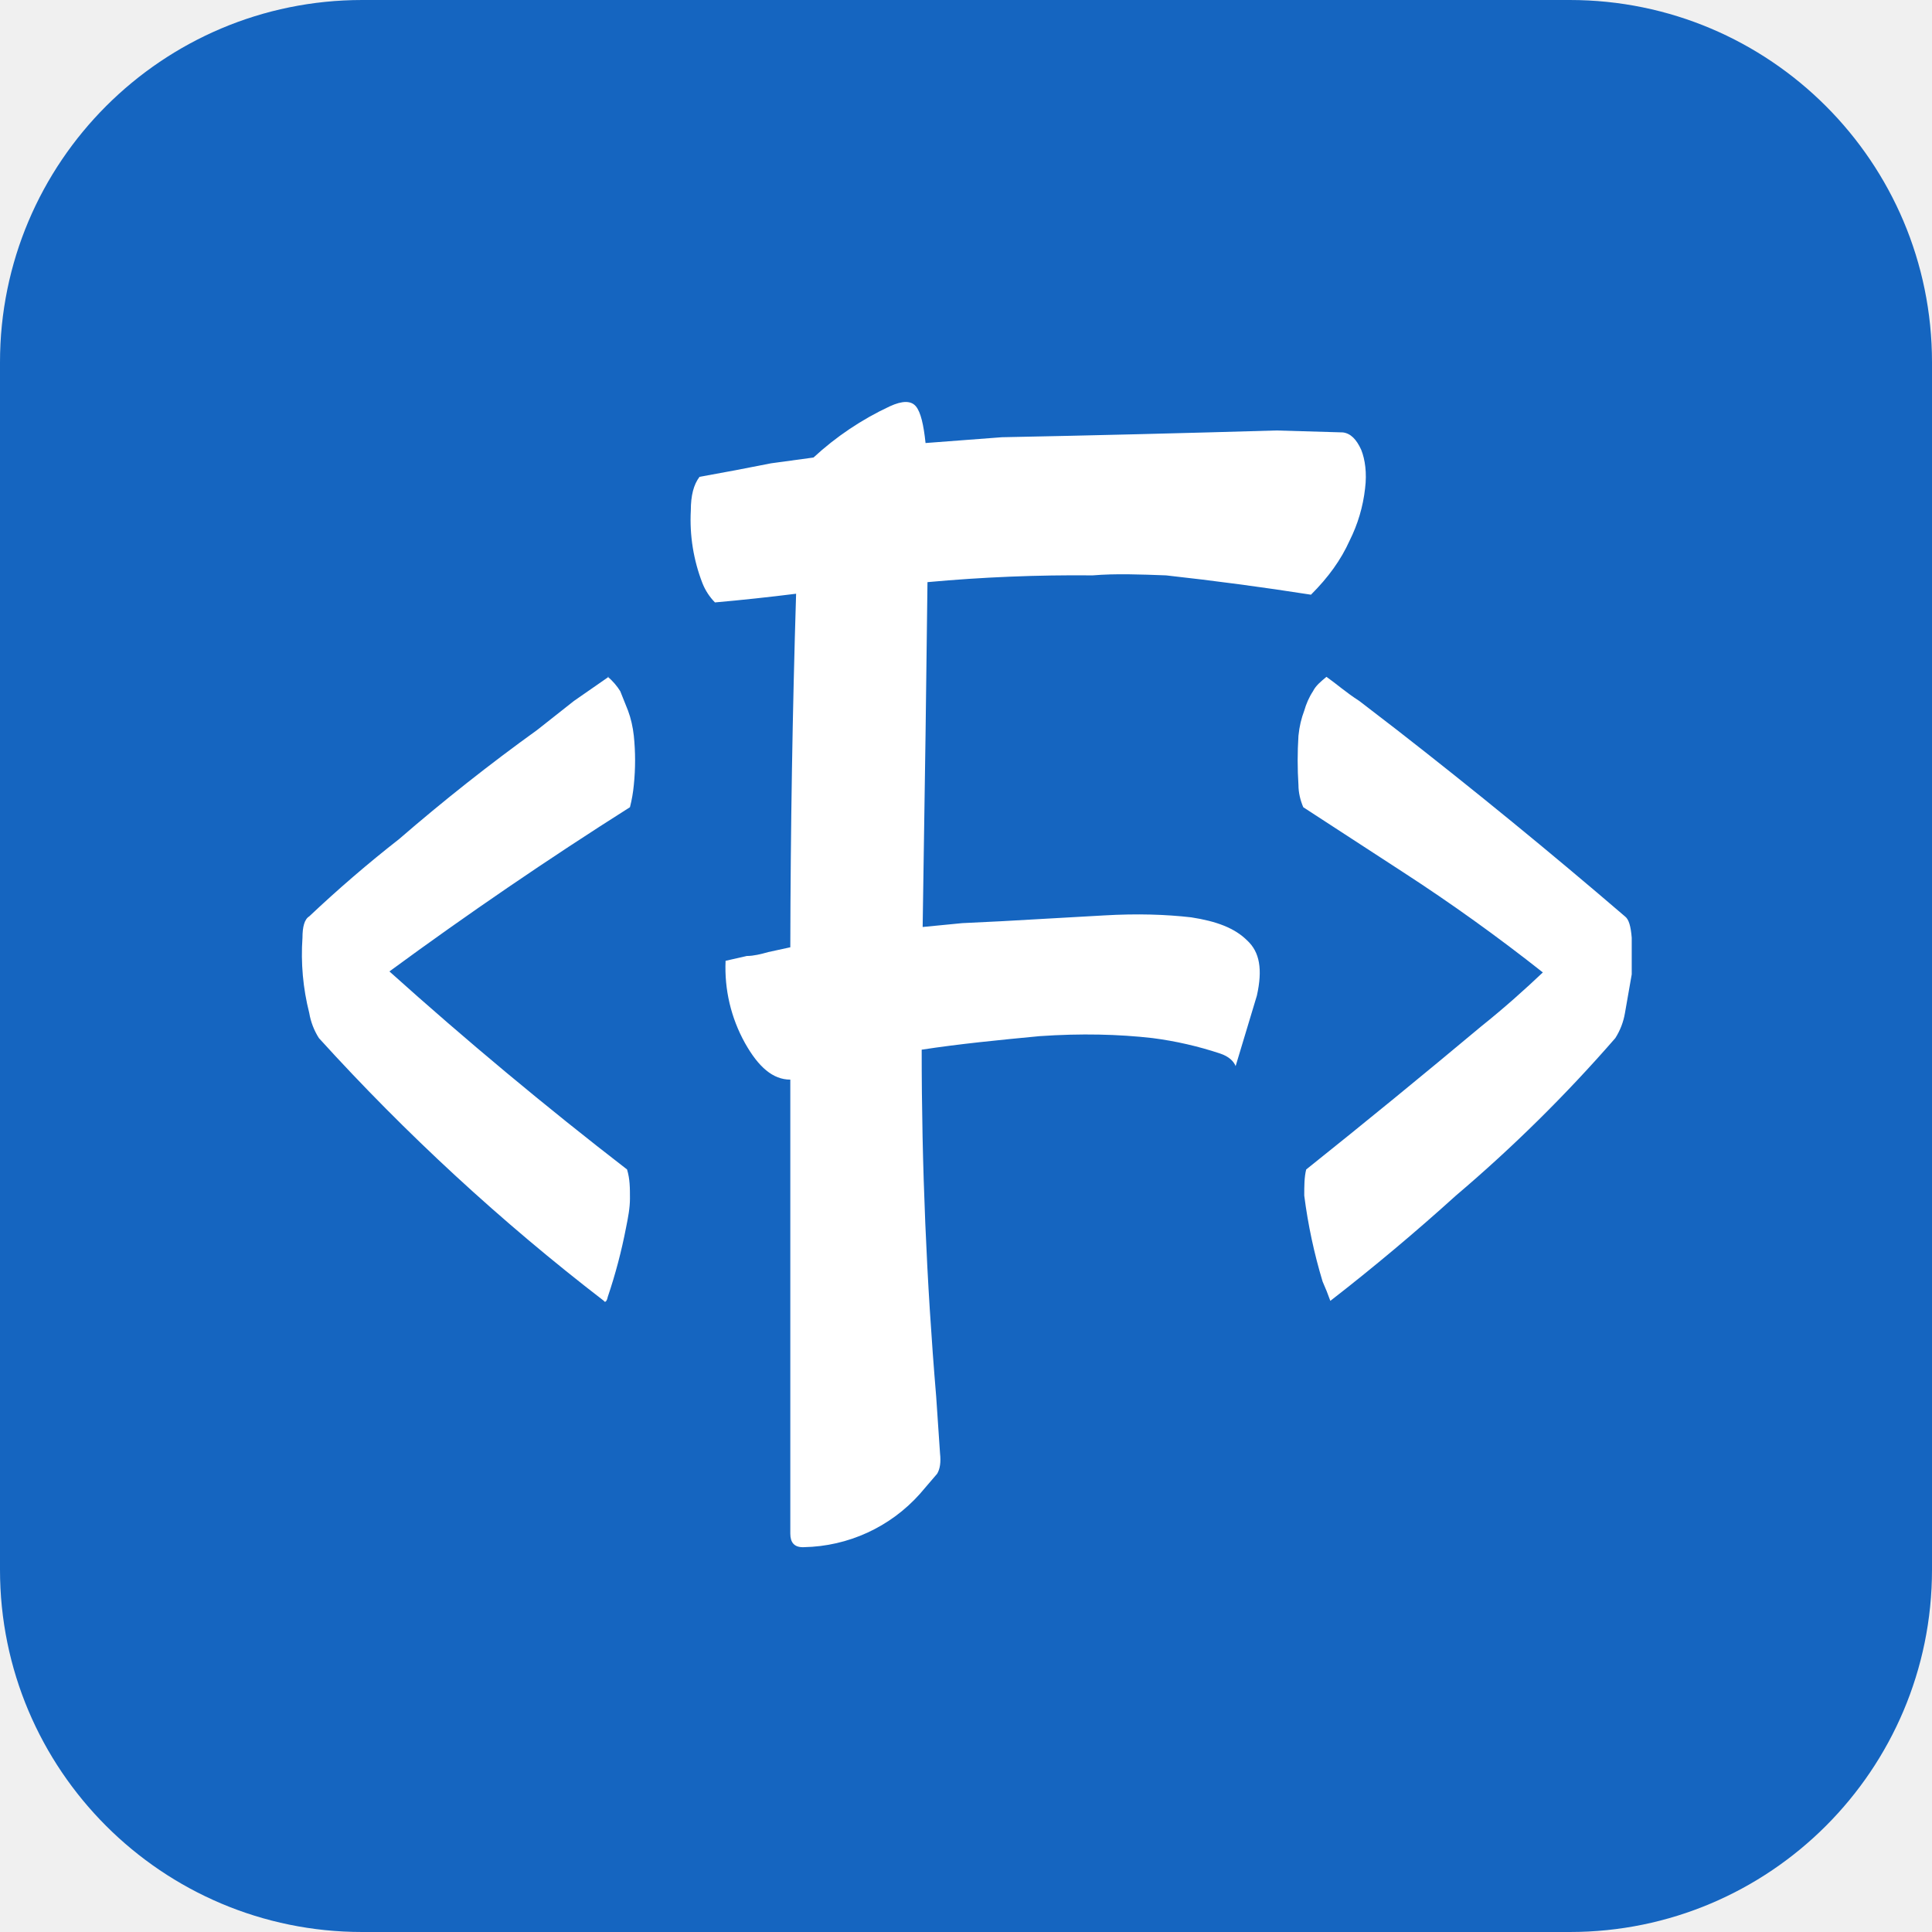
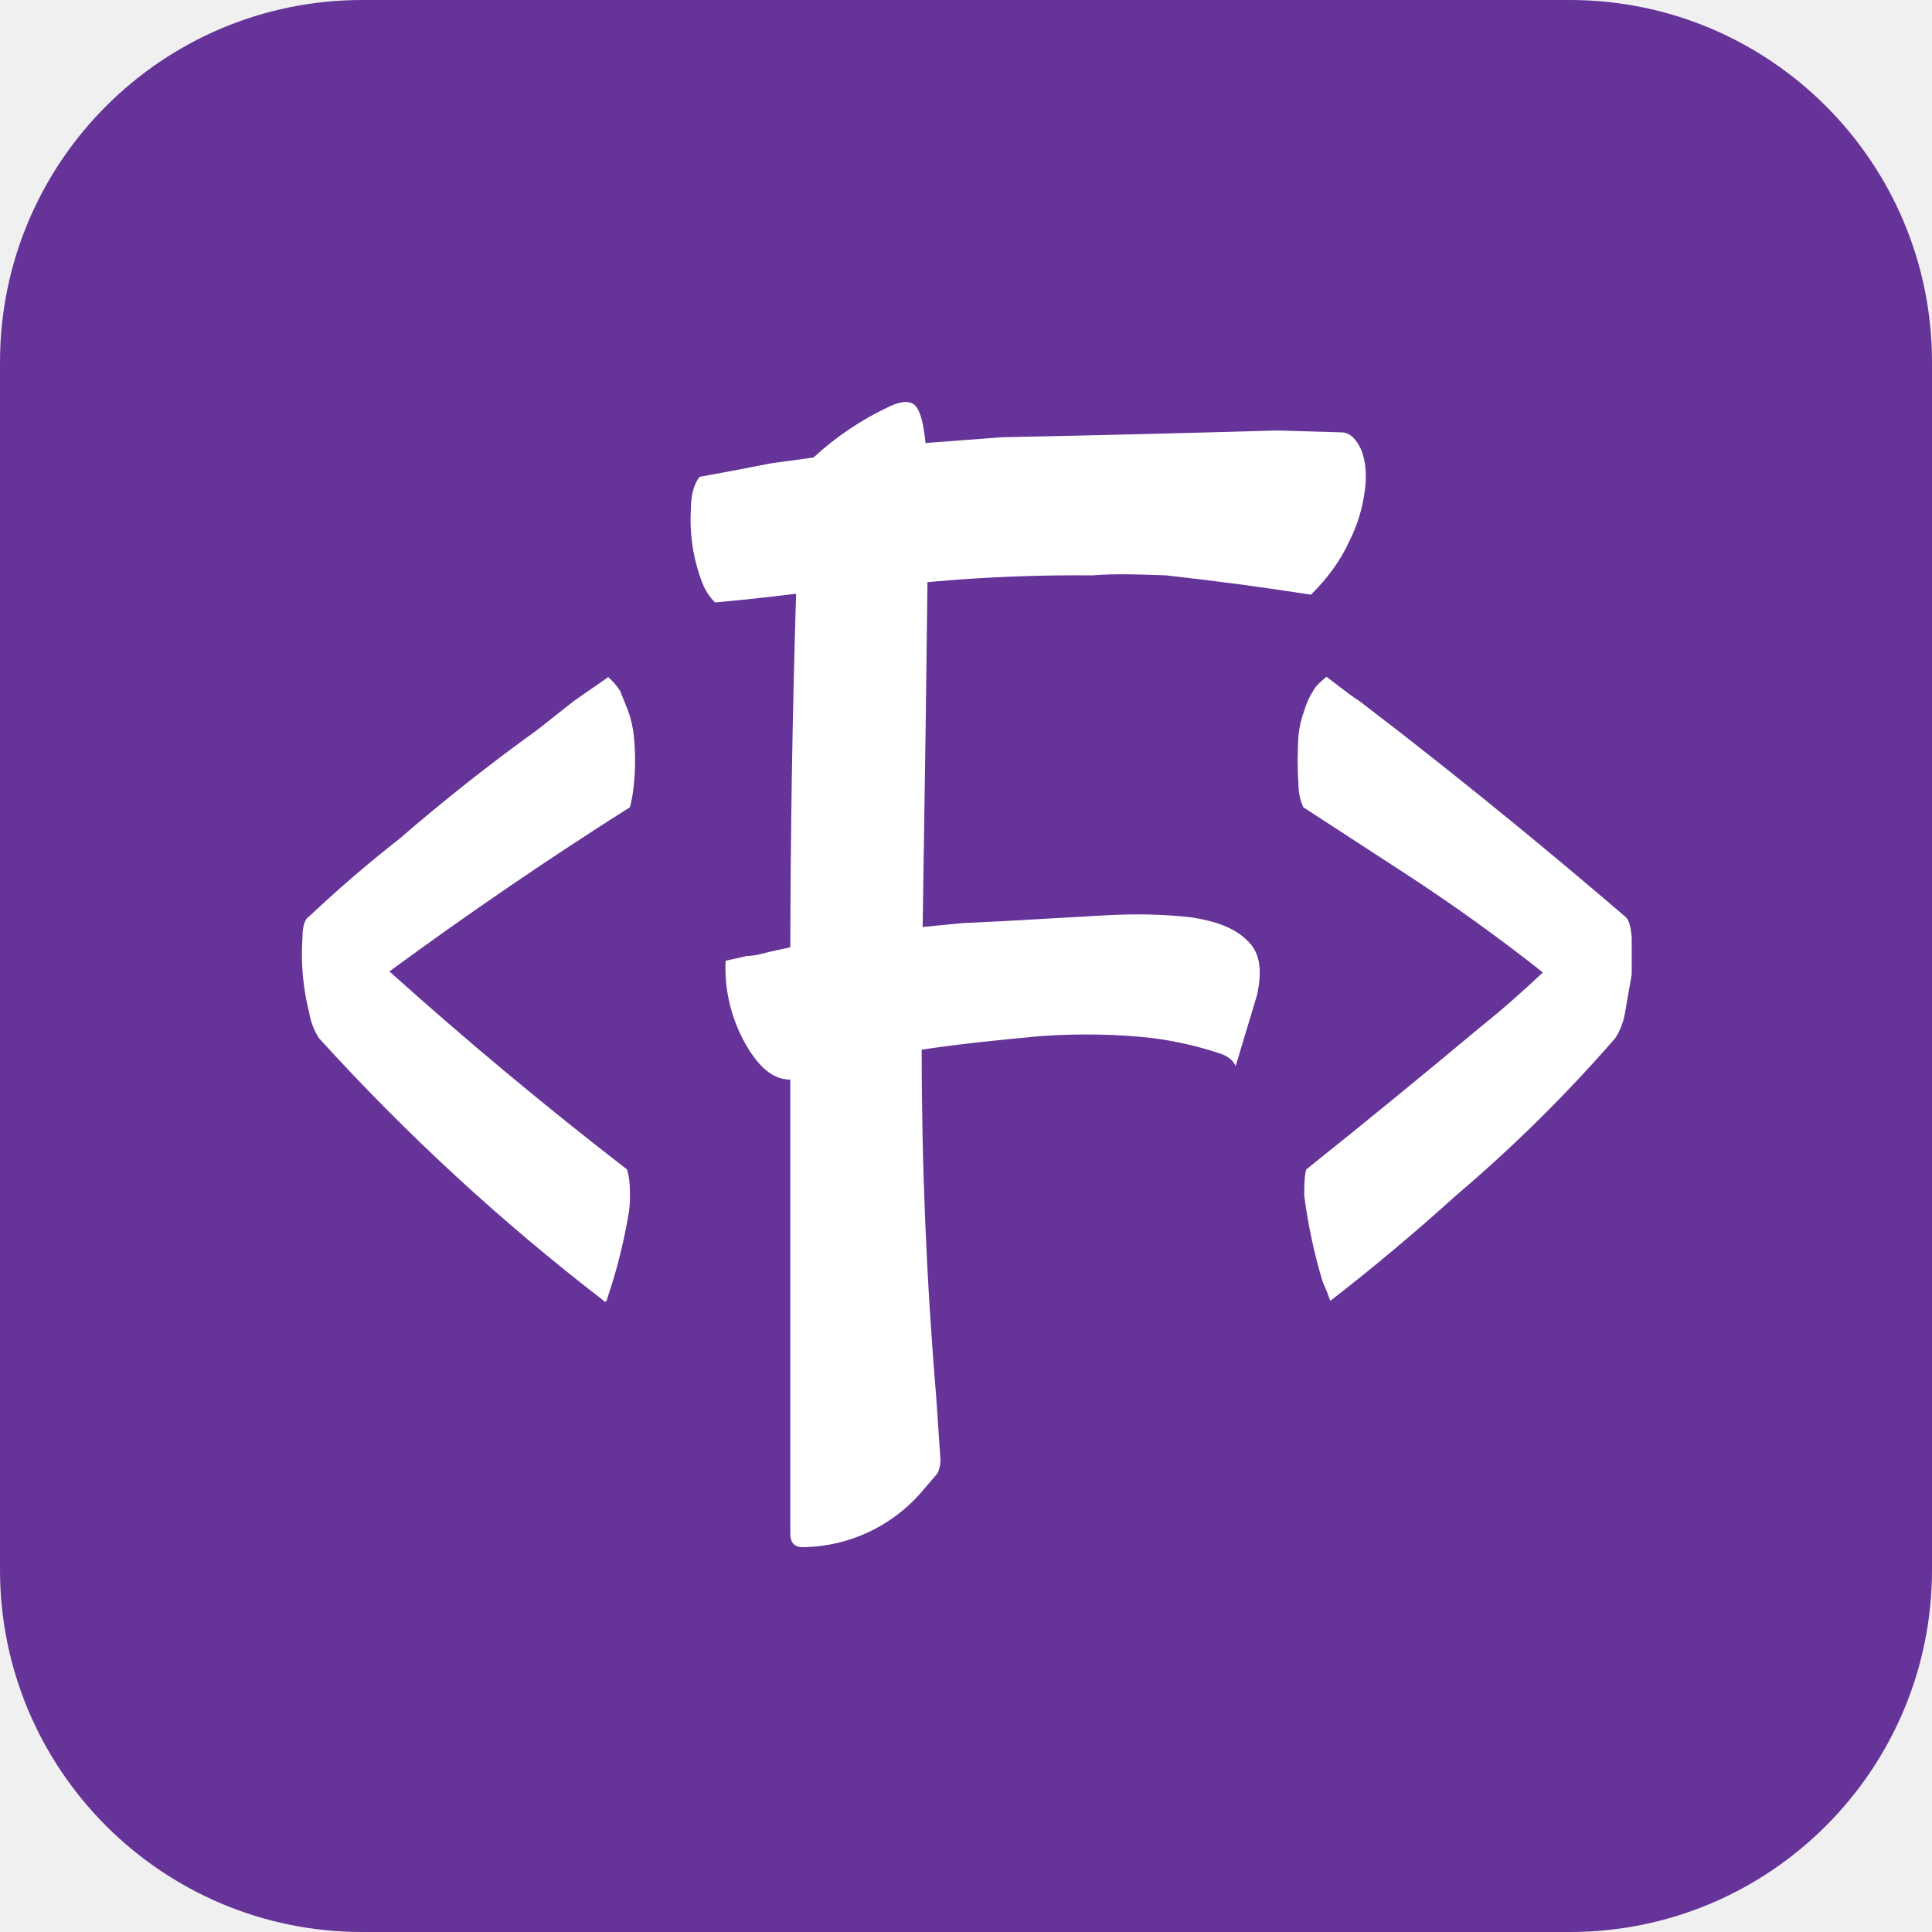
<svg xmlns="http://www.w3.org/2000/svg" width="64" height="64">
-   <rect width="100%" height="100%" fill="#1565c0" rx="12" />
+   <rect width="100%" height="100%" fill="rebeccapurple" rx="12" />
  <path fill="#fff" d="M26.596 51.253c-.288 0-.416-.16-.416-.448V35.764c-.576 0-1.056-.416-1.504-1.216-.461-.83-.683-1.772-.64-2.72l.704-.16c.224 0 .48-.064.704-.128l.736-.16c.008-3.905.072-7.809.192-11.712-.894.112-1.79.208-2.688.288-.18-.183-.322-.401-.416-.64-.296-.764-.427-1.582-.384-2.4 0-.512.096-.864.288-1.12.791-.141 1.58-.29 2.368-.448l1.408-.192c.75-.693 1.603-1.265 2.528-1.696.416-.192.704-.192.864 0 .16.192.256.608.32 1.216l2.528-.192c3.03-.06 6.059-.135 9.088-.224l2.208.064c.256.032.448.224.608.576.128.32.192.768.128 1.28-.067.602-.241 1.187-.512 1.728-.288.64-.704 1.216-1.28 1.792-1.595-.249-3.196-.463-4.8-.64-.864-.032-1.664-.064-2.432 0-1.827-.018-3.653.057-5.472.224l-.064 5.056-.096 6.368 1.312-.128 1.312-.064 3.392-.192c1.088-.064 2.048-.032 2.88.064.832.128 1.44.352 1.856.768.416.384.512.96.32 1.824l-.704 2.336c-.064-.16-.224-.32-.512-.416-.728-.242-1.479-.414-2.24-.512-1.12-.128-2.368-.16-3.744-.064-1.344.128-2.656.256-3.904.448-.001 3.834.159 7.667.48 11.488l.128 1.888c.032.288 0 .512-.096.672l-.576.672c-.979 1.095-2.371 1.733-3.84 1.76Zm17.473-8.16c-.077-.217-.162-.43-.256-.64-.281-.931-.485-1.884-.608-2.848 0-.32 0-.608.064-.864 1.949-1.557 3.879-3.136 5.792-4.736.8-.64 1.472-1.248 2.048-1.792-1.494-1.181-3.042-2.292-4.64-3.328l-3.296-2.144c-.096-.224-.16-.48-.16-.736-.035-.543-.035-1.089 0-1.632.032-.32.096-.576.192-.832.064-.224.16-.448.288-.64.096-.192.256-.32.448-.48.32.224.64.512 1.088.8l1.248.96c2.566 1.998 5.084 4.058 7.552 6.176.128.096.192.32.224.704v1.216l-.224 1.28c-.05.296-.159.579-.32.832-1.626 1.869-3.391 3.613-5.28 5.216-1.342 1.214-2.73 2.378-4.16 3.488ZM20.132 22.42c.16.128.32.32.416.48l.256.64c.096.256.16.544.192.832.056.543.056 1.089 0 1.632-.023.248-.066.494-.128.736-2.718 1.721-5.376 3.536-7.968 5.44 2.542 2.283 5.168 4.472 7.872 6.56.096.32.096.608.096.96 0 .32-.064.64-.128.96-.15.781-.353 1.551-.608 2.304-.032.16-.096.192-.128.128-3.399-2.615-6.558-5.528-9.44-8.704-.161-.253-.27-.536-.32-.832-.207-.815-.283-1.657-.224-2.496 0-.352.064-.608.224-.704.952-.899 1.945-1.754 2.976-2.56 1.471-1.273 2.998-2.48 4.576-3.616l1.216-.96 1.152-.8Z" />
</svg>
